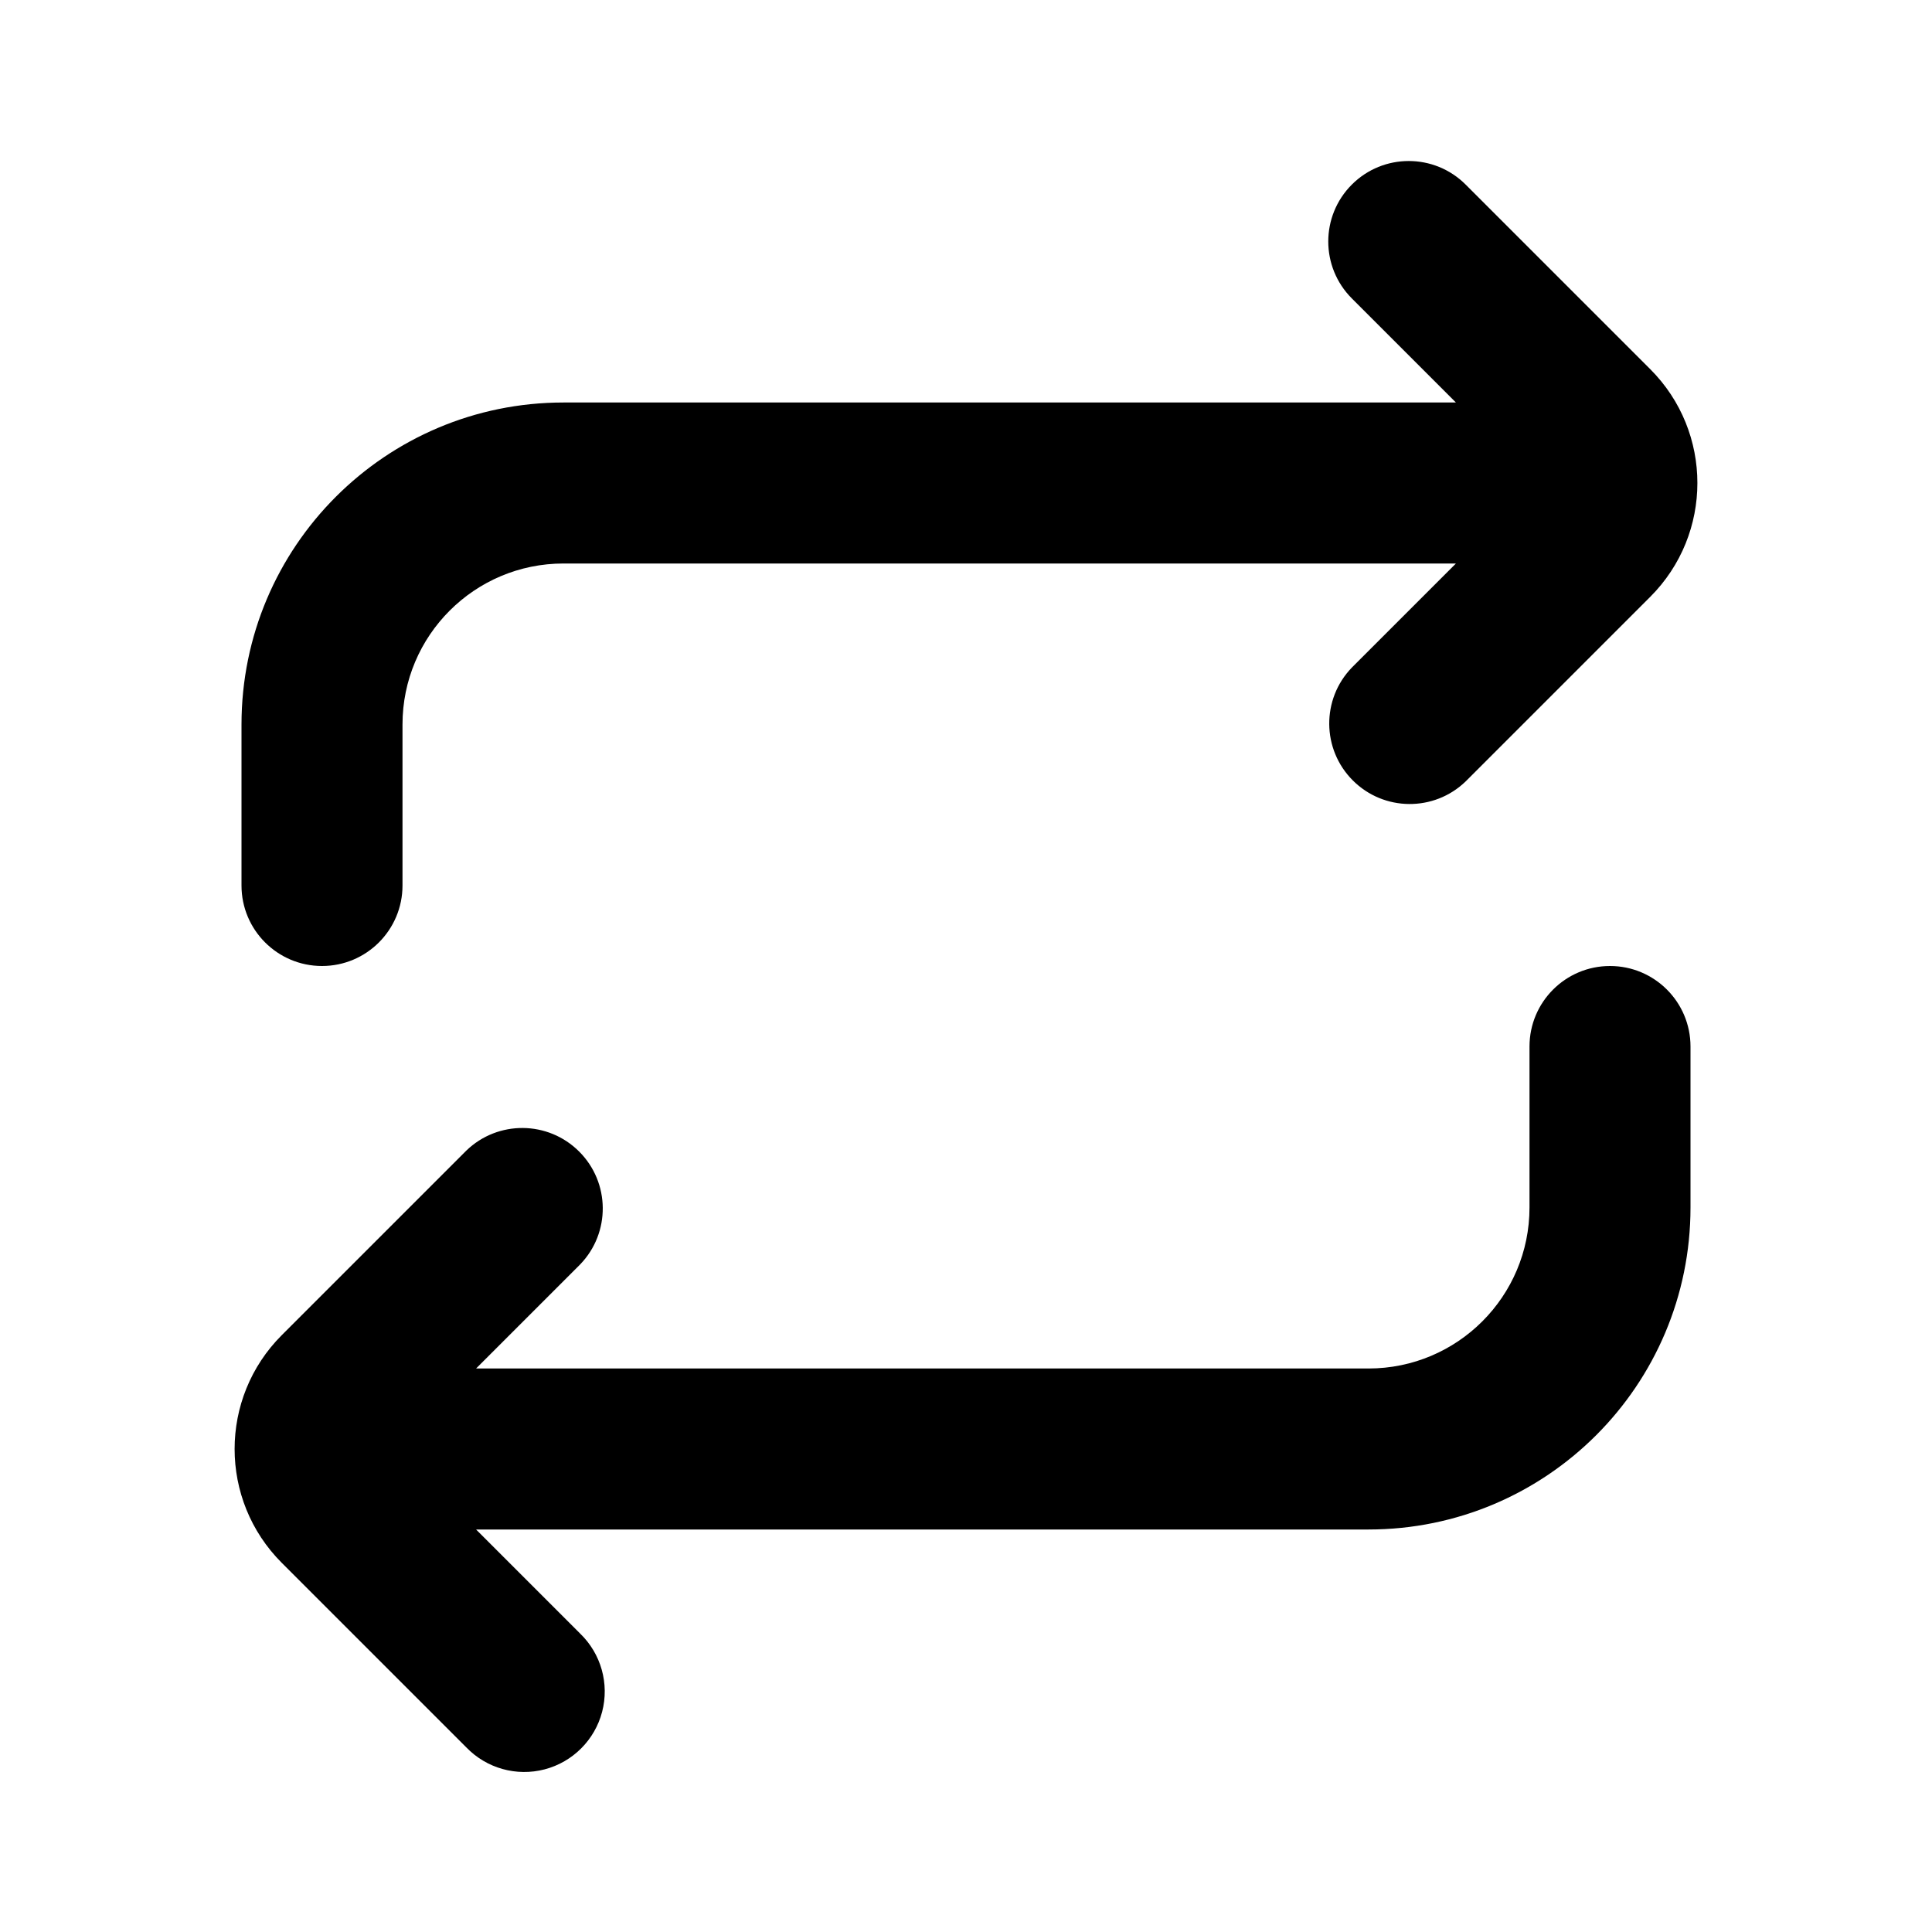
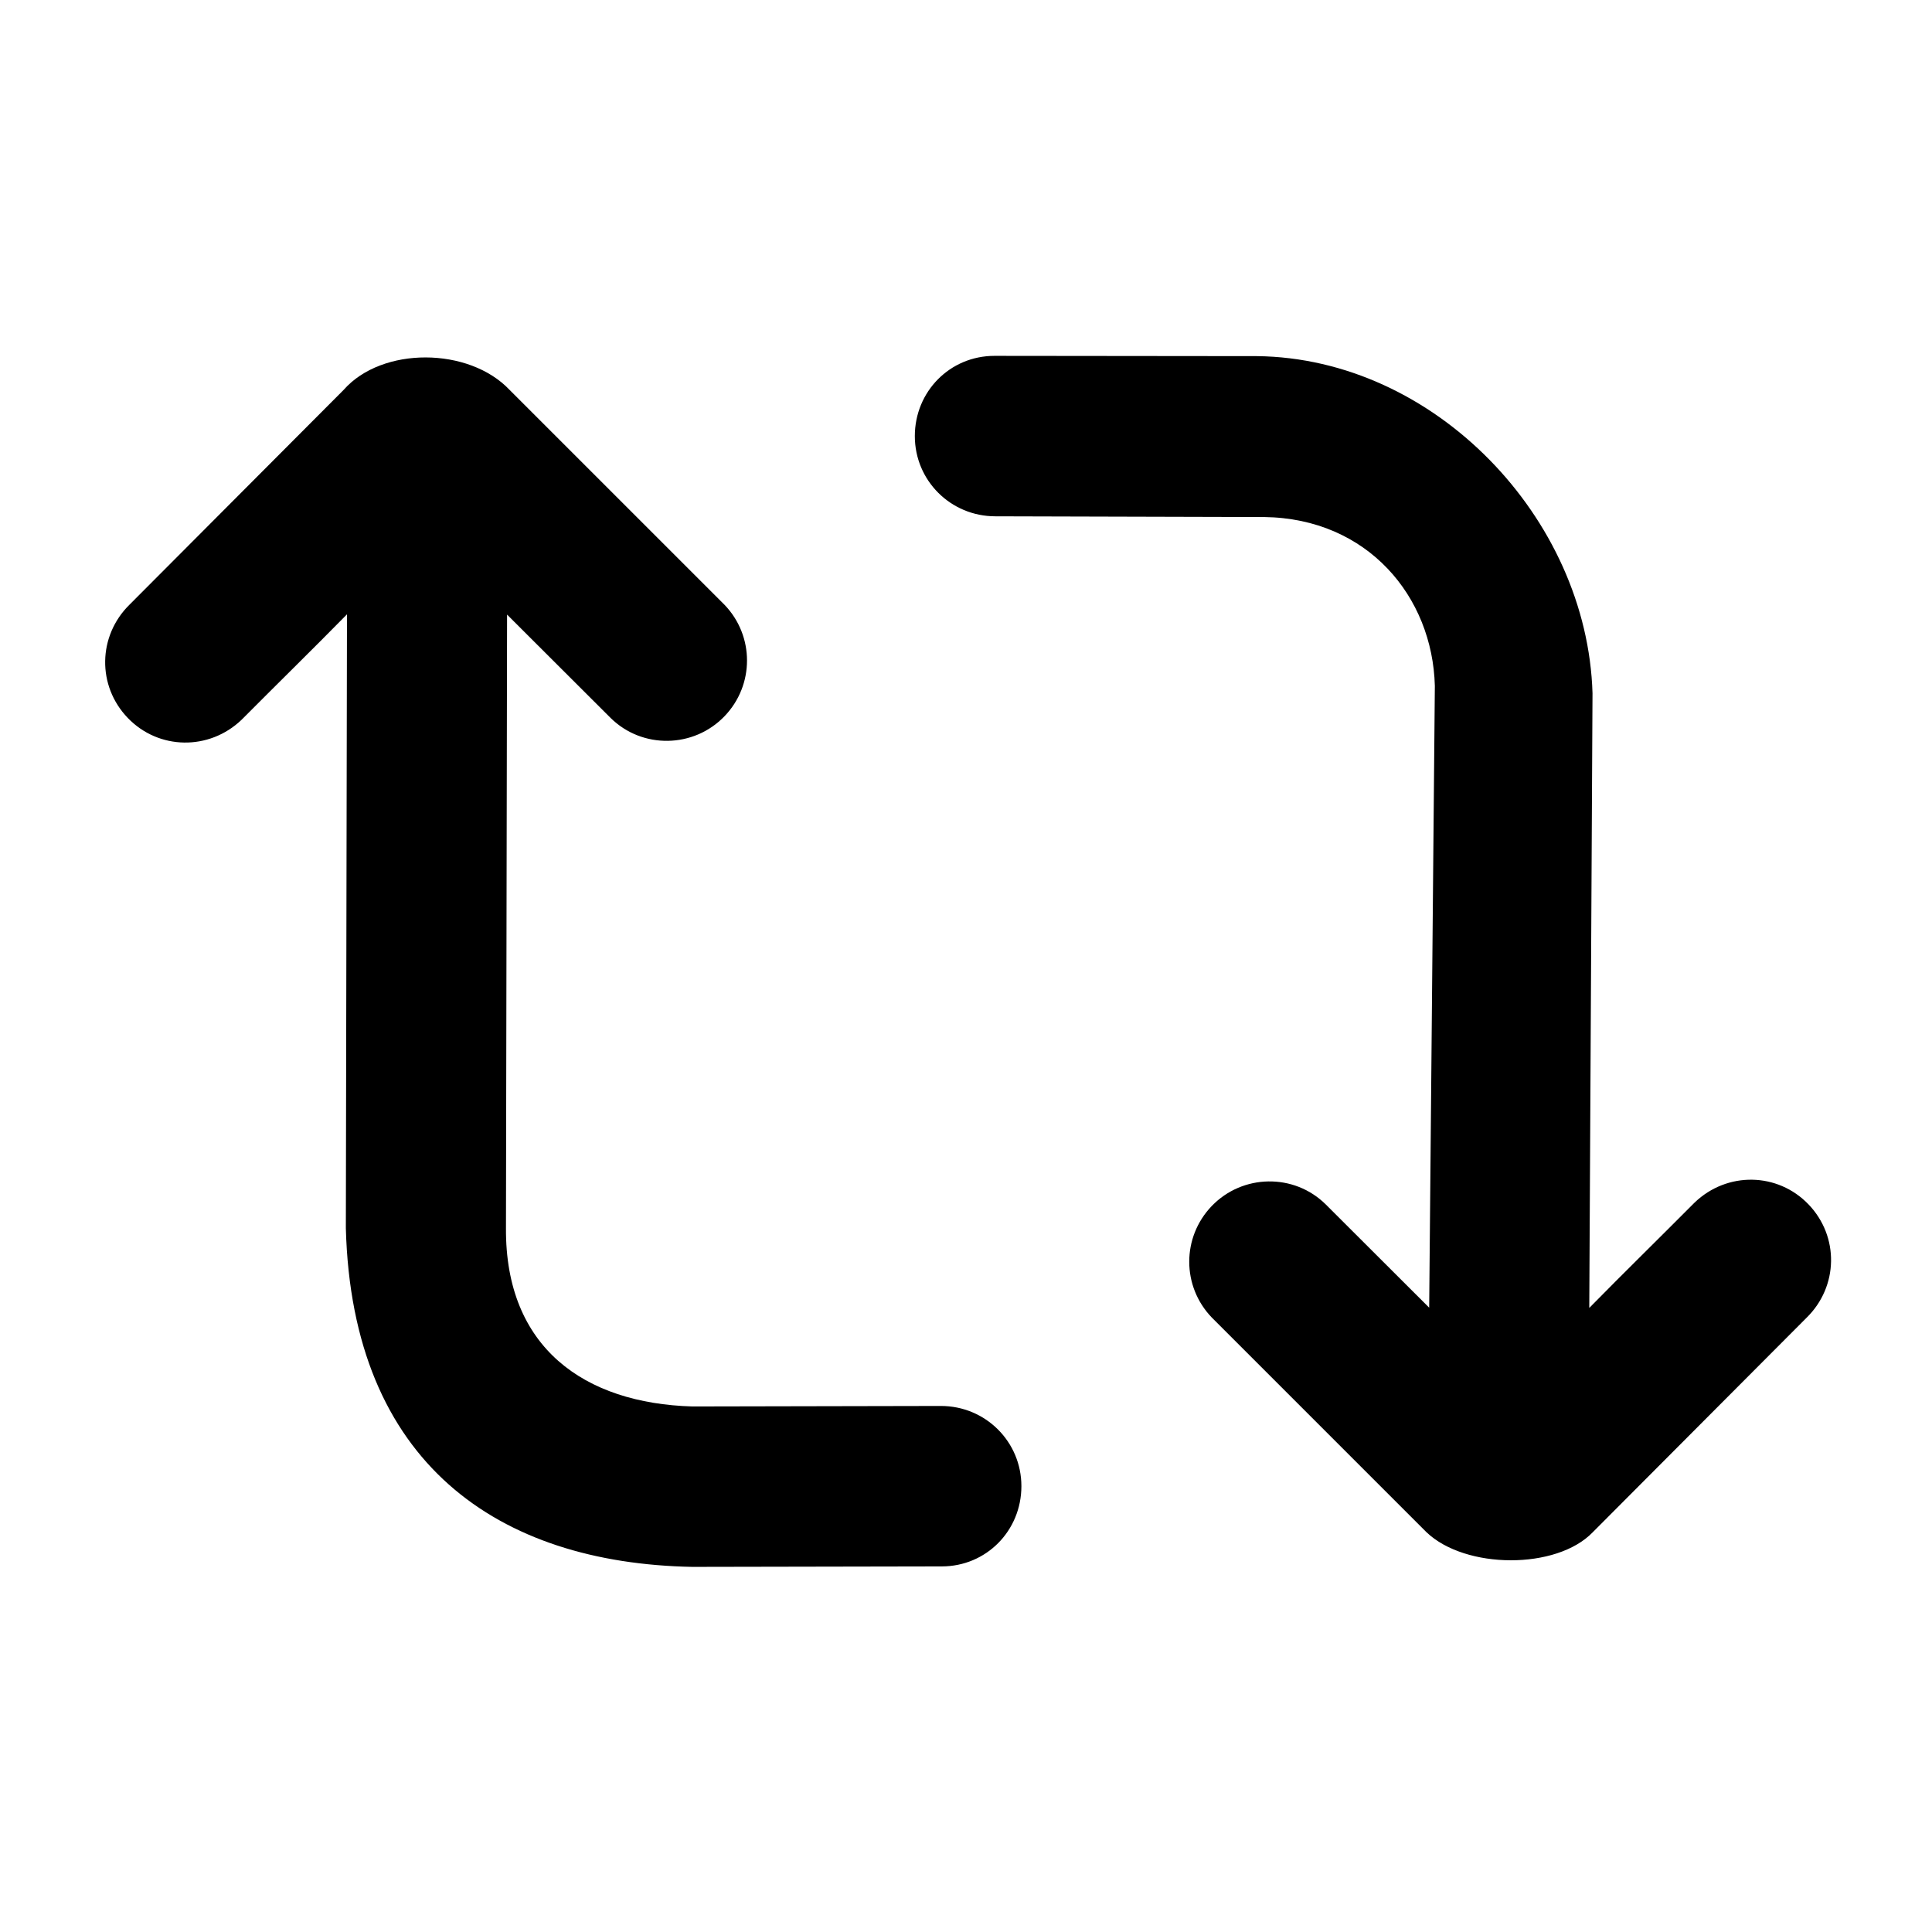
- <svg xmlns="http://www.w3.org/2000/svg" fill="none" viewBox="0 0 24 24">
-   <path fill="#000" fill-rule="evenodd" d="M16.793 2.293a1 1 0 0 1 1.414 0L20.5 4.586a2 2 0 0 1 0 2.828l-2.293 2.293a1 1 0 0 1-1.414-1.414L18.086 7H7a2 2 0 0 0-2 2v2a1 1 0 1 1-2 0V9a4 4 0 0 1 4-4h11.086l-1.293-1.293a1 1 0 0 1 0-1.414ZM20 12a1 1 0 0 1 1 1v2a4 4 0 0 1-4 4H5.914l1.293 1.293a1 1 0 1 1-1.414 1.414L3.5 19.414a2 2 0 0 1 0-2.828l2.293-2.293a1 1 0 0 1 1.414 1.414L5.914 17H17a2 2 0 0 0 2-2v-2a1 1 0 0 1 1-1Z" clip-rule="evenodd" />
+ <svg xmlns="http://www.w3.org/2000/svg" width="100%" height="100%" viewBox="0 0 300 300" version="1.1" xml:space="preserve" style="fill-rule:evenodd;clip-rule:evenodd;stroke-linejoin:round;stroke-miterlimit:2;">
+   <path id="path2" d="M107.508,243.304C77.433,242.741 54.673,227.294 53.703,190.713L53.879,95.394C48.486,100.88 42.955,106.292 37.52,111.758C32.467,116.601 24.621,116.46 19.836,111.477C15.051,106.494 15.185,98.742 20.105,93.898L53.352,60.551C59.302,53.773 72.83,53.864 79.141,60.555L112.508,93.918C117.16,98.763 117.158,106.372 112.504,111.215C107.717,116.197 99.738,116.333 94.82,111.488L78.738,95.434L78.566,190.718C78.452,209.273 90.732,217.906 107.512,218.395L146.105,218.317C153.019,218.318 158.603,223.854 158.602,230.774C158.6,237.694 153.148,243.232 146.234,243.231L107.508,243.304ZM188.152,204.57C183.501,199.725 183.502,192.117 188.156,187.273C192.943,182.292 200.922,182.155 205.84,187L221.922,203.055L222.802,106.503C222.447,92.662 212.375,80.486 196.305,80.286L154.551,80.172C147.638,80.171 142.054,74.635 142.055,67.715C142.056,60.795 147.509,55.257 154.422,55.258L195.154,55.3C222.743,55.591 246.478,80.412 247.284,107.643L246.781,203.094C252.174,197.608 257.705,192.196 263.141,186.731C268.194,181.887 276.035,182.028 280.82,187.012C285.606,191.995 285.471,199.747 280.551,204.59L247.309,237.938C241.681,243.771 227.555,243.686 221.516,237.934L188.152,204.57Z" style="fill-rule:nonzero;" />
</svg>
